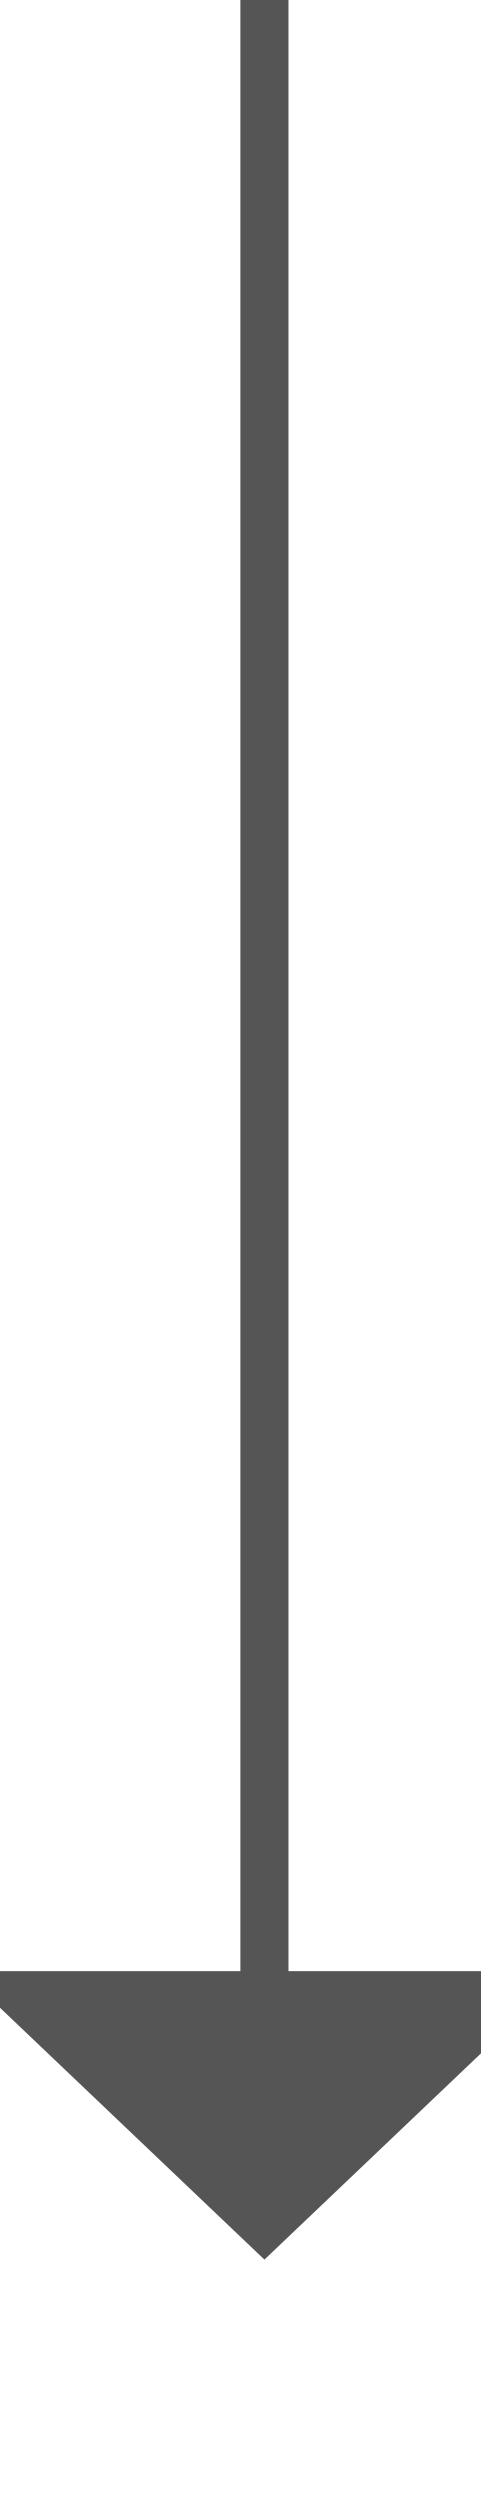
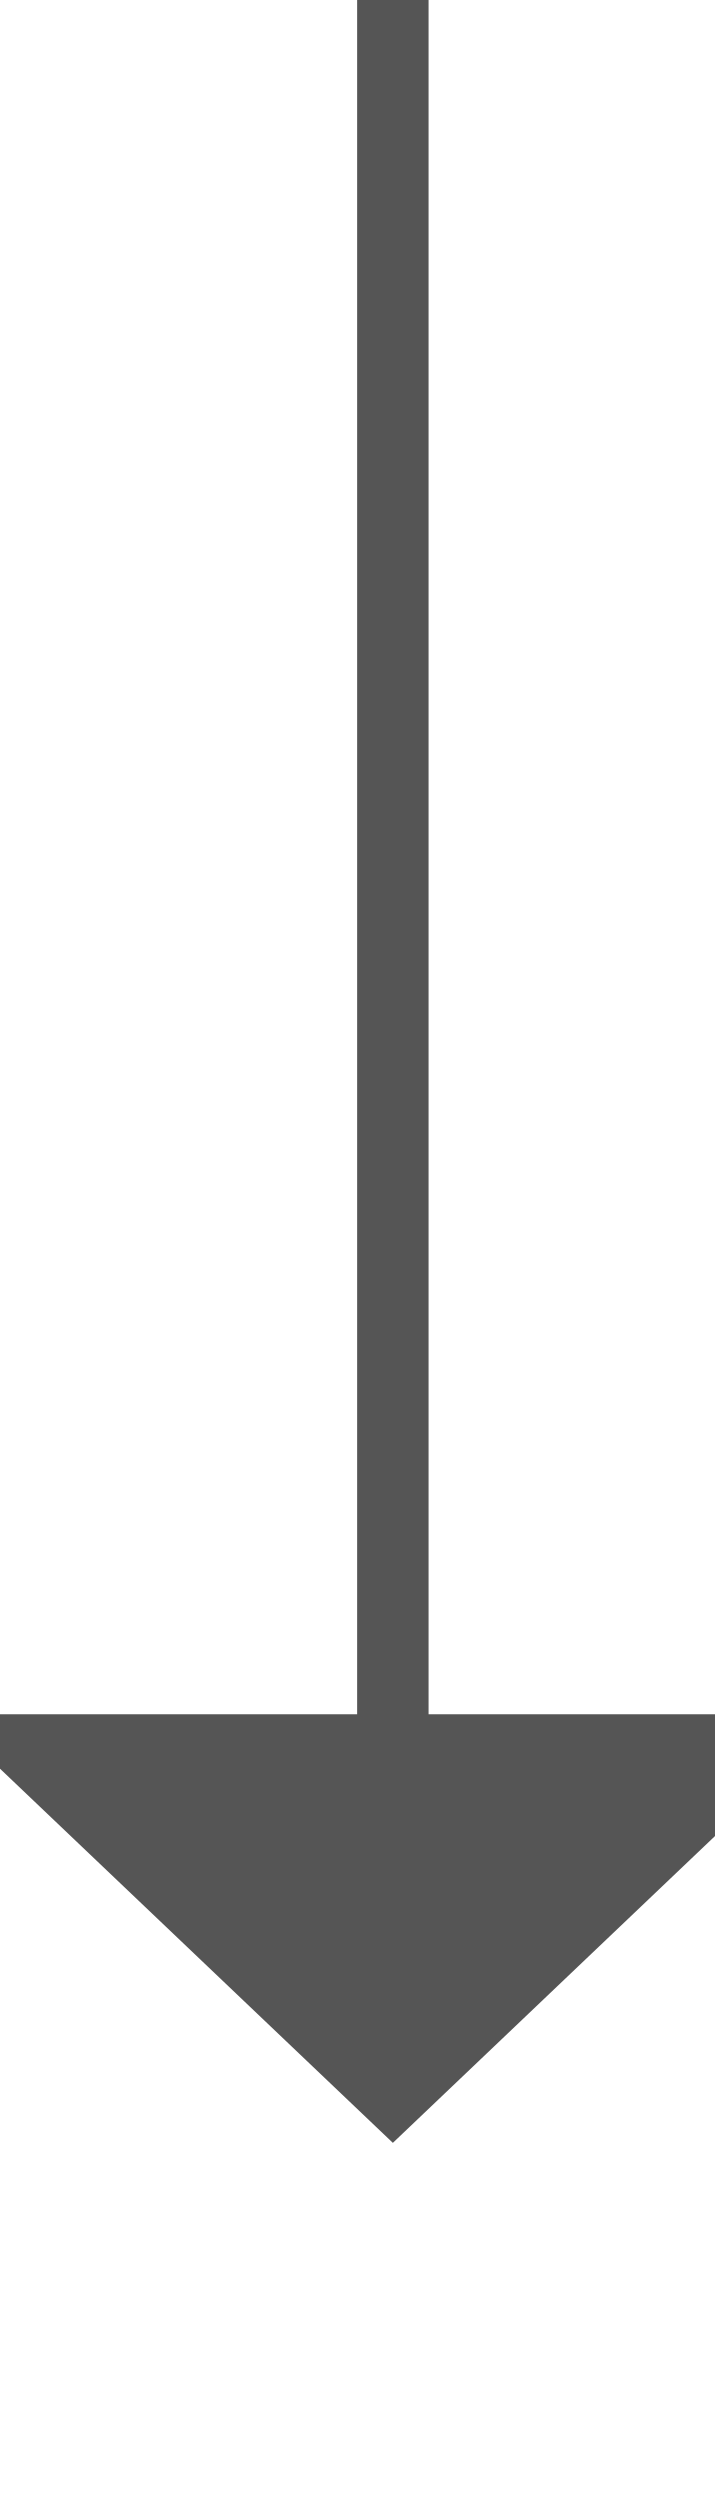
- <svg xmlns="http://www.w3.org/2000/svg" version="1.1" width="10px" height="52px" preserveAspectRatio="xMidYMin meet" viewBox="301 373  8 52">
-   <path d="M 305.5 373  L 305.5 415  " stroke-width="1" stroke="#555555" fill="none" />
-   <path d="M 299.2 414  L 305.5 420  L 311.8 414  L 299.2 414  Z " fill-rule="nonzero" fill="#555555" stroke="none" />
+ <svg xmlns="http://www.w3.org/2000/svg" version="1.1" width="10px" height="35px" preserveAspectRatio="xMidYMin meet" viewBox="301 263  8 35">
+   <path d="M 305.5 263  L 305.5 288  " stroke-width="1" stroke="#555555" fill="none" />
+   <path d="M 299.2 287  L 305.5 293  L 311.8 287  L 299.2 287  Z " fill-rule="nonzero" fill="#555555" stroke="none" />
</svg>
